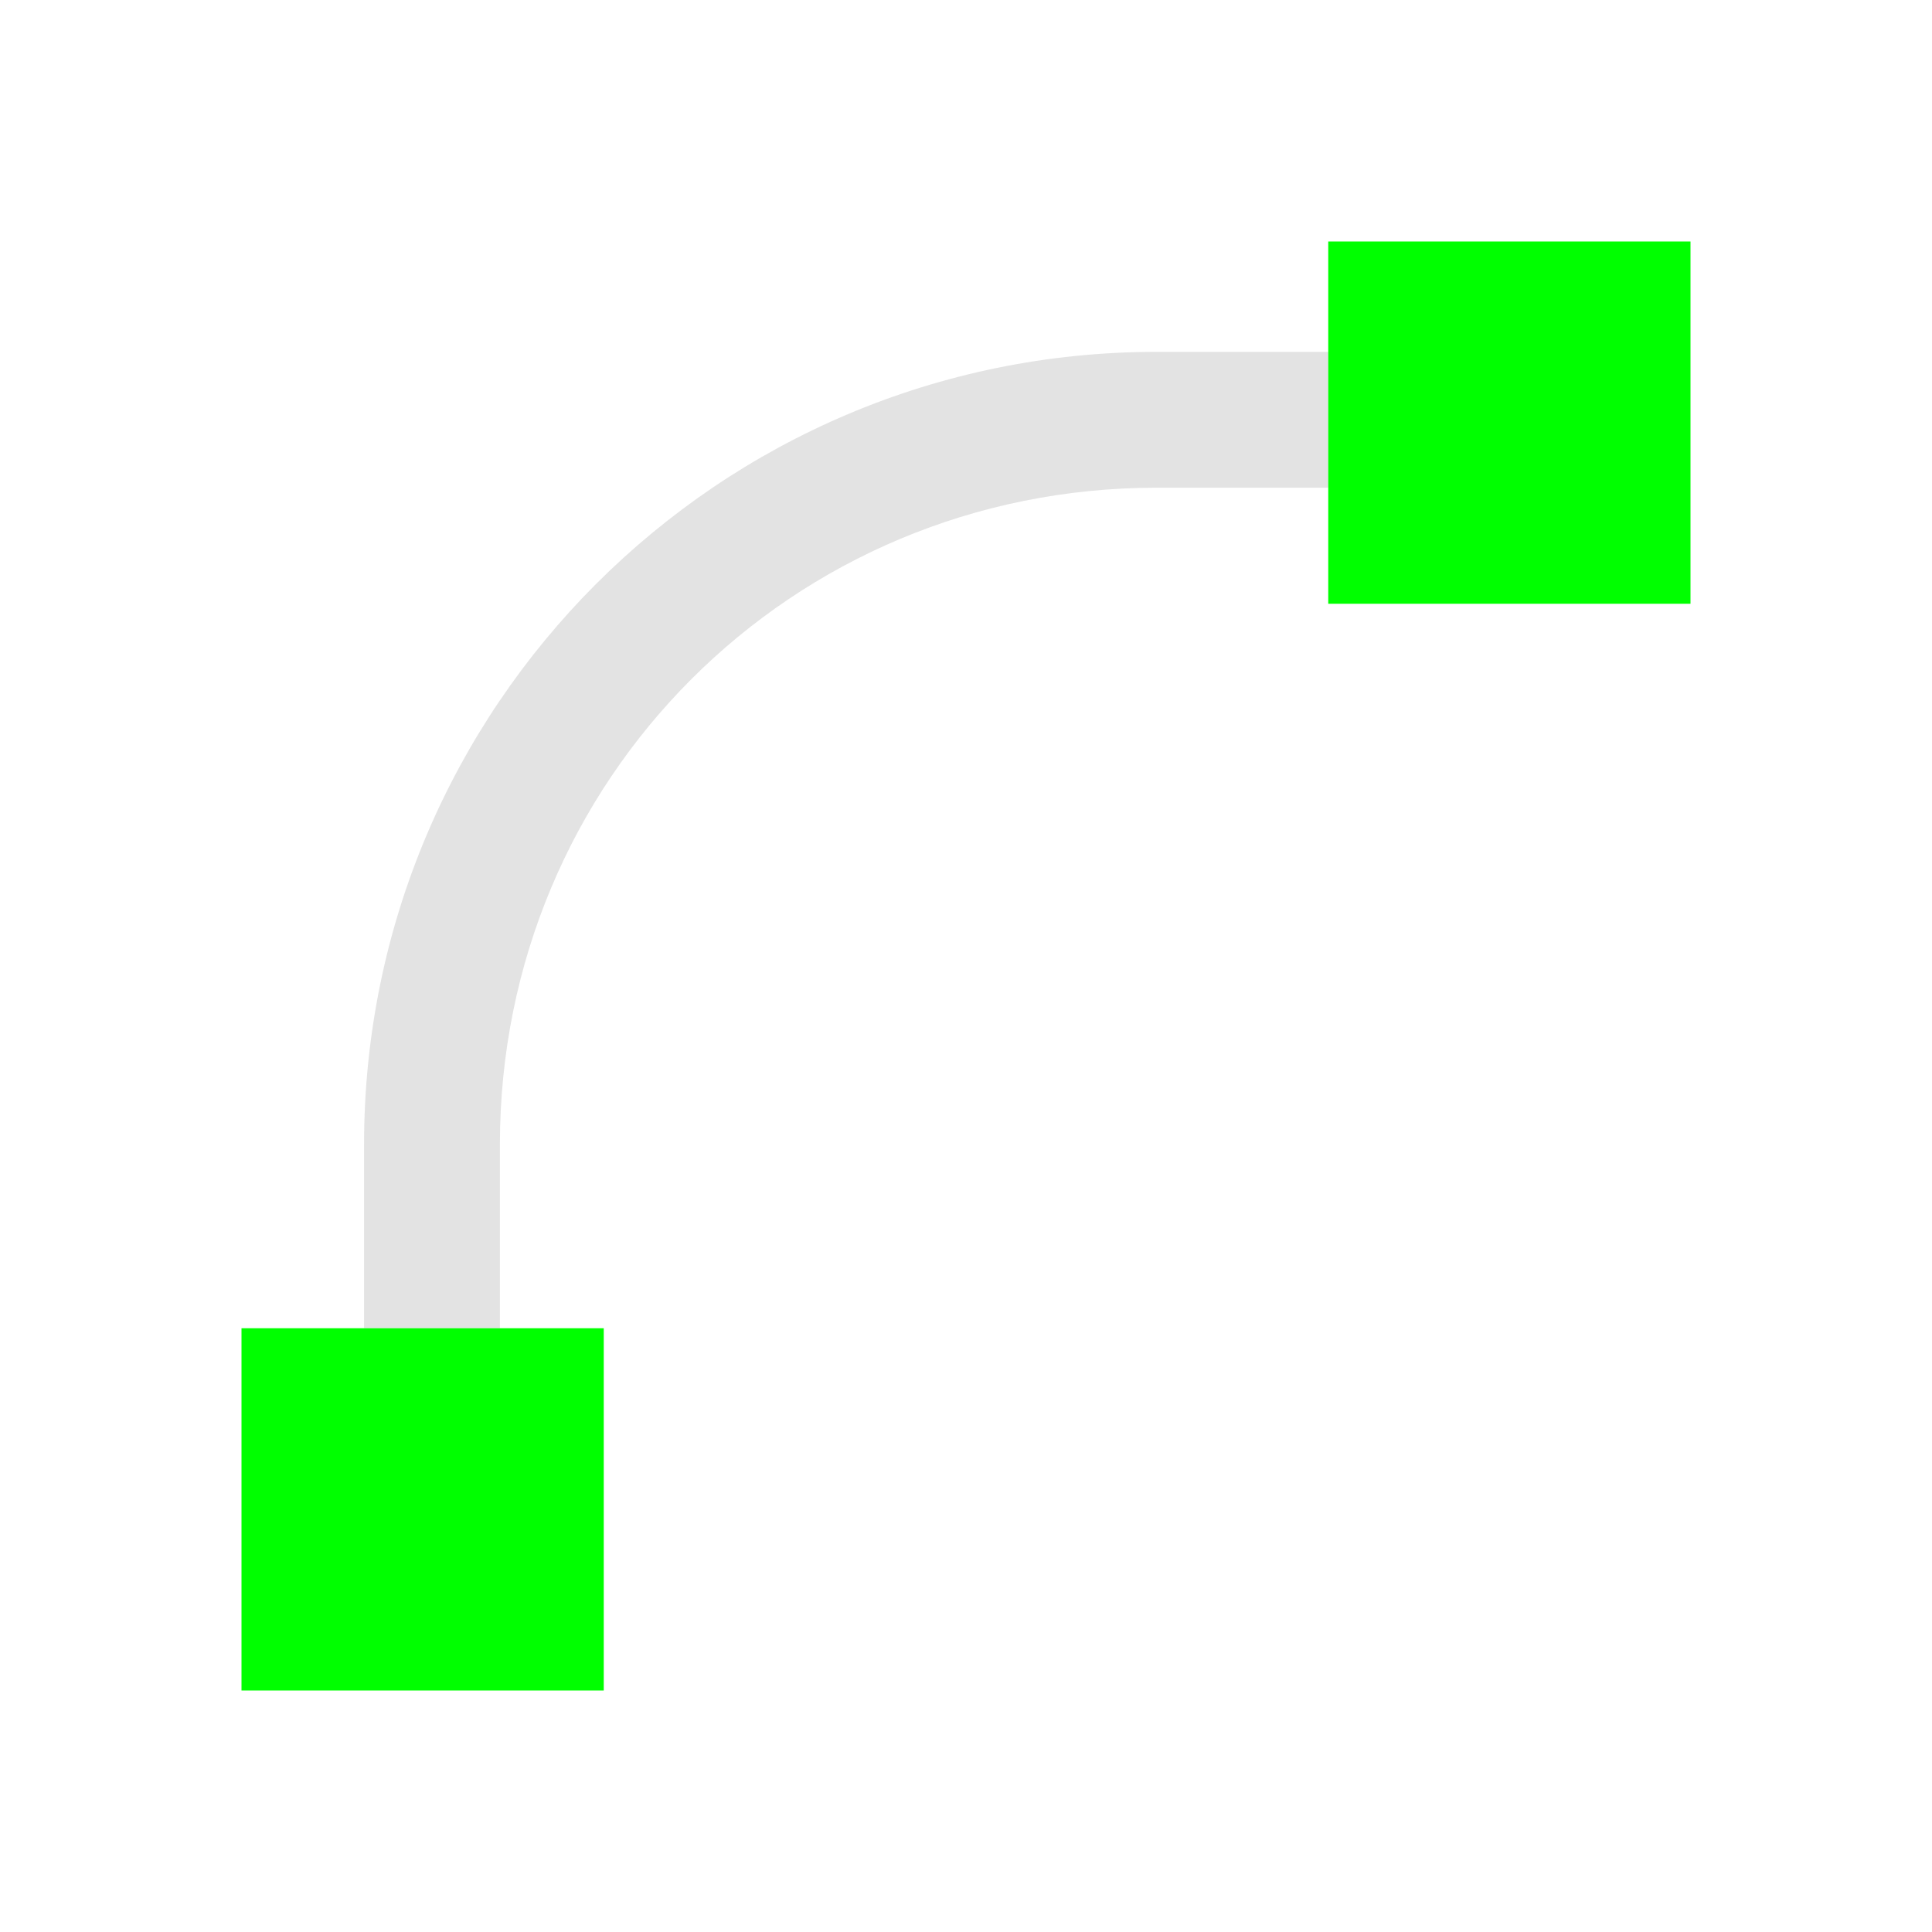
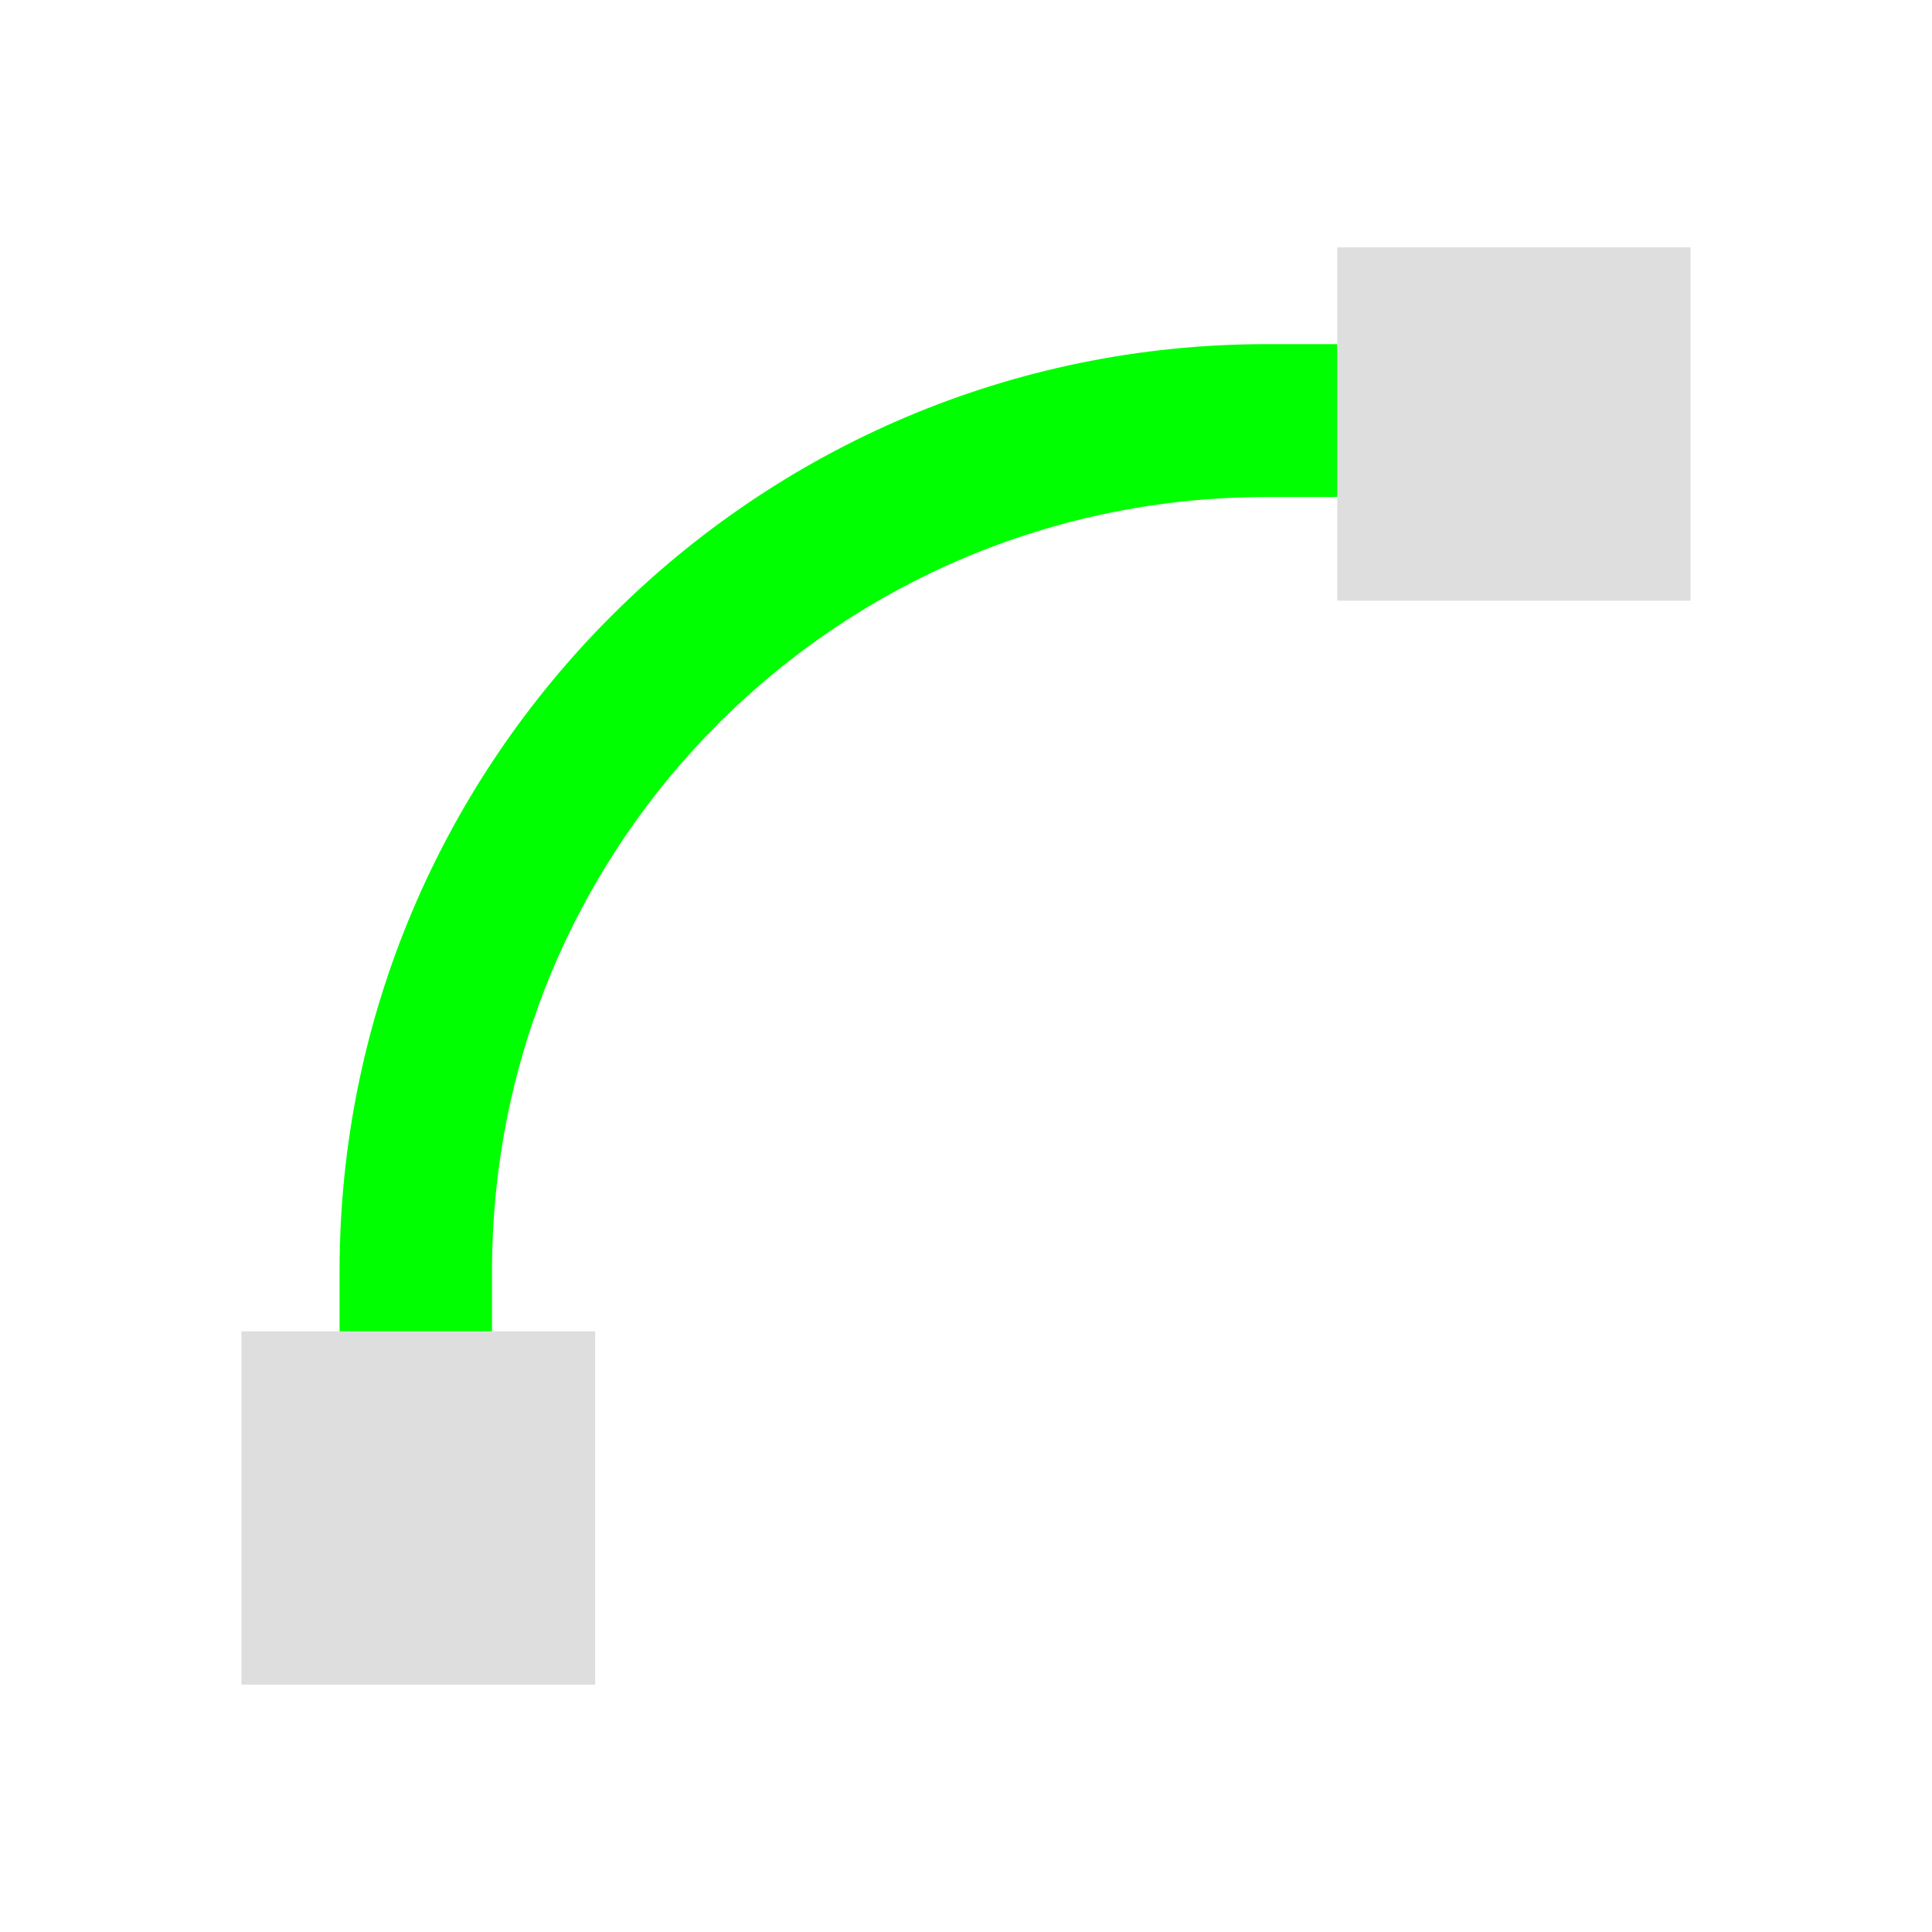
- <svg xmlns="http://www.w3.org/2000/svg" width="24" height="24" viewBox="0 0 24 24" version="1.1" id="svg8">
-   <defs id="ol-defs">
-     <style id="current-color-scheme">      .ColorScheme-Text {
-         color:#d0d0d0;
-         stop-color:#d0d0d0;
-       }
-       .ColorScheme-Background {
-         color:#212121;
-         stop-color:#212121;
-       }
-       .ColorScheme-Highlight {
-         color:#0039a9;
-         stop-color:#0039a9;
-       }
-       .ColorScheme-ViewText {
-         color:#d0d0d0;
-         stop-color:#d0d0d0;
-       }
-       .ColorScheme-ViewBackground {
-         color:#19191b;
-         stop-color:#19191b;
-       }
-       .ColorScheme-ViewHover {
-         color:#005cc7;
-         stop-color:#005cc7;
-       }
-       .ColorScheme-ViewFocus{
-         color:#002466;
-         stop-color:#002466;
-       }
-       .ColorScheme-ButtonText {
-         color:#d0d0d0;
-         stop-color:#d0d0d0;
-       }
-       .ColorScheme-ButtonBackground {
-         color:#232323;
-         stop-color:#232323;                             
-       }                                                 
-       .ColorScheme-ButtonHover {                        
-         color:#005cc7;                                  
-         stop-color:#005cc7;                             
-       }                                                 
-       .ColorScheme-ButtonFocus{                         
-         color:#0039a9;                                  
-         stop-color:#0039a9;                             
-       }</style>
-     <style id="current-color-scheme-7">      .ColorScheme-Text {
-         color:#d0d0d0;
-         stop-color:#d0d0d0;
-       }
-       .ColorScheme-Background {
-         color:#212121;
-         stop-color:#212121;
-       }
-       .ColorScheme-Highlight {
-         color:#0039a9;
-         stop-color:#0039a9;
-       }
-       .ColorScheme-ViewText {
-         color:#d0d0d0;
-         stop-color:#d0d0d0;
-       }
-       .ColorScheme-ViewBackground {
-         color:#19191b;
-         stop-color:#19191b;
-       }
-       .ColorScheme-ViewHover {
-         color:#005cc7;
-         stop-color:#005cc7;
-       }
-       .ColorScheme-ViewFocus{
-         color:#002466;
-         stop-color:#002466;
-       }
-       .ColorScheme-ButtonText {
-         color:#d0d0d0;
-         stop-color:#d0d0d0;
-       }
-       .ColorScheme-ButtonBackground {
-         color:#232323;
-         stop-color:#232323;                             
-       }                                                 
-       .ColorScheme-ButtonHover {                        
-         color:#005cc7;                                  
-         stop-color:#005cc7;                             
-       }                                                 
-       .ColorScheme-ButtonFocus{                         
-         color:#0039a9;                                  
-         stop-color:#0039a9;                             
-       }</style>
-     <style type="text/css" id="current-color-scheme-6">
-       .ColorScheme-Text {
-         color:#f2f2f2;
-       }
-       </style>
-   </defs>
-   <g id="g4303" transform="scale(1.5)">
-     <rect y="0" x="0" height="16" width="16" id="rect4264" style="vector-effect:none;fill:none;stroke-width:2.182;stroke-linecap:round" />
-     <path id="path4284" d="m 9.578,2.914 c -3.626,0 -6.563,2.937 -6.563,6.563 V 11 h 1.125 V 9.477 c 0,-3.022 2.415,-5.438 5.438,-5.438 H 11 v -1.125 z" style="color:#000000;font-style:normal;font-variant:normal;font-weight:normal;font-stretch:normal;font-size:medium;line-height:normal;font-family:sans-serif;font-variant-ligatures:normal;font-variant-position:normal;font-variant-caps:normal;font-variant-numeric:normal;font-variant-alternates:normal;font-variant-east-asian:normal;font-feature-settings:normal;text-indent:0;text-align:start;text-decoration:none;text-decoration-line:none;text-decoration-style:solid;text-decoration-color:#000000;letter-spacing:normal;word-spacing:normal;text-transform:none;writing-mode:lr-tb;direction:ltr;text-orientation:mixed;dominant-baseline:auto;baseline-shift:baseline;text-anchor:start;white-space:normal;shape-padding:0;clip-rule:nonzero;display:inline;overflow:visible;visibility:visible;opacity:0.6;isolation:auto;mix-blend-mode:normal;color-interpolation:sRGB;color-interpolation-filters:linearRGB;solid-color:#000000;solid-opacity:1;vector-effect:none;fill:#d0d0d0;fill-opacity:1;fill-rule:nonzero;stroke:none;stroke-width:1.125;stroke-linecap:square;stroke-linejoin:miter;stroke-miterlimit:4;stroke-dasharray:none;stroke-dashoffset:0;stroke-opacity:1;color-rendering:auto;image-rendering:auto;shape-rendering:auto;text-rendering:auto;enable-background:accumulate" />
-     <path id="path4275" d="m 11,2 v 3 h 3 V 2 Z m -9,9 v 3 h 3 v -3 z" style="opacity:1;fill:#00ff00;stroke:none;stroke-width:1.125;stroke-linecap:square" />
+ <svg xmlns="http://www.w3.org/2000/svg" width="16" height="16" viewBox="0 0 4.233 4.233" version="1.1" id="main">
+   <defs id="ol-defs" />
+   <g id="g842">
+     <path id="rect811" d="M 4.4595339e-8,4.4595335e-8 H 4.233 V 4.233 H 4.4595339e-8 Z" style="fill:none;stroke-width:0.205" />
+     <path id="path833" d="m 2.775,0.754 c -1.12,0 -2.031,0.911 -2.031,2.031 V 2.917 H 1.078 V 2.785 c 0,-0.939 0.758,-1.696 1.697,-1.696 H 2.93 V 0.754 Z" style="color:#000000;font-style:normal;font-variant:normal;font-weight:normal;font-stretch:normal;font-size:medium;line-height:normal;font-family:sans-serif;font-variant-ligatures:normal;font-variant-position:normal;font-variant-caps:normal;font-variant-numeric:normal;font-variant-alternates:normal;font-variant-east-asian:normal;font-feature-settings:normal;font-variation-settings:normal;text-indent:0;text-align:start;text-decoration:none;text-decoration-line:none;text-decoration-style:solid;text-decoration-color:#000000;letter-spacing:normal;word-spacing:normal;text-transform:none;writing-mode:lr-tb;direction:ltr;text-orientation:mixed;dominant-baseline:auto;baseline-shift:baseline;text-anchor:start;white-space:normal;shape-padding:0;clip-rule:nonzero;display:inline;overflow:visible;visibility:visible;opacity:1;isolation:auto;mix-blend-mode:normal;color-interpolation:sRGB;color-interpolation-filters:linearRGB;solid-color:#000000;solid-opacity:1;vector-effect:none;fill:#00ff00;fill-opacity:1;fill-rule:nonzero;stroke:none;stroke-width:0.458;stroke-linecap:square;stroke-linejoin:miter;stroke-miterlimit:4;stroke-dasharray:none;stroke-dashoffset:0;stroke-opacity:1;color-rendering:auto;image-rendering:auto;shape-rendering:auto;text-rendering:auto;enable-background:accumulate" />
+     <path id="path825" d="M 2.93,0.542 V 1.316 H 3.704 V 0.542 Z M 0.529,2.917 V 3.691 H 1.304 V 2.917 Z" style="opacity:0.7;fill:#d0d0d0;stroke:none;stroke-width:0.352" />
  </g>
</svg>
